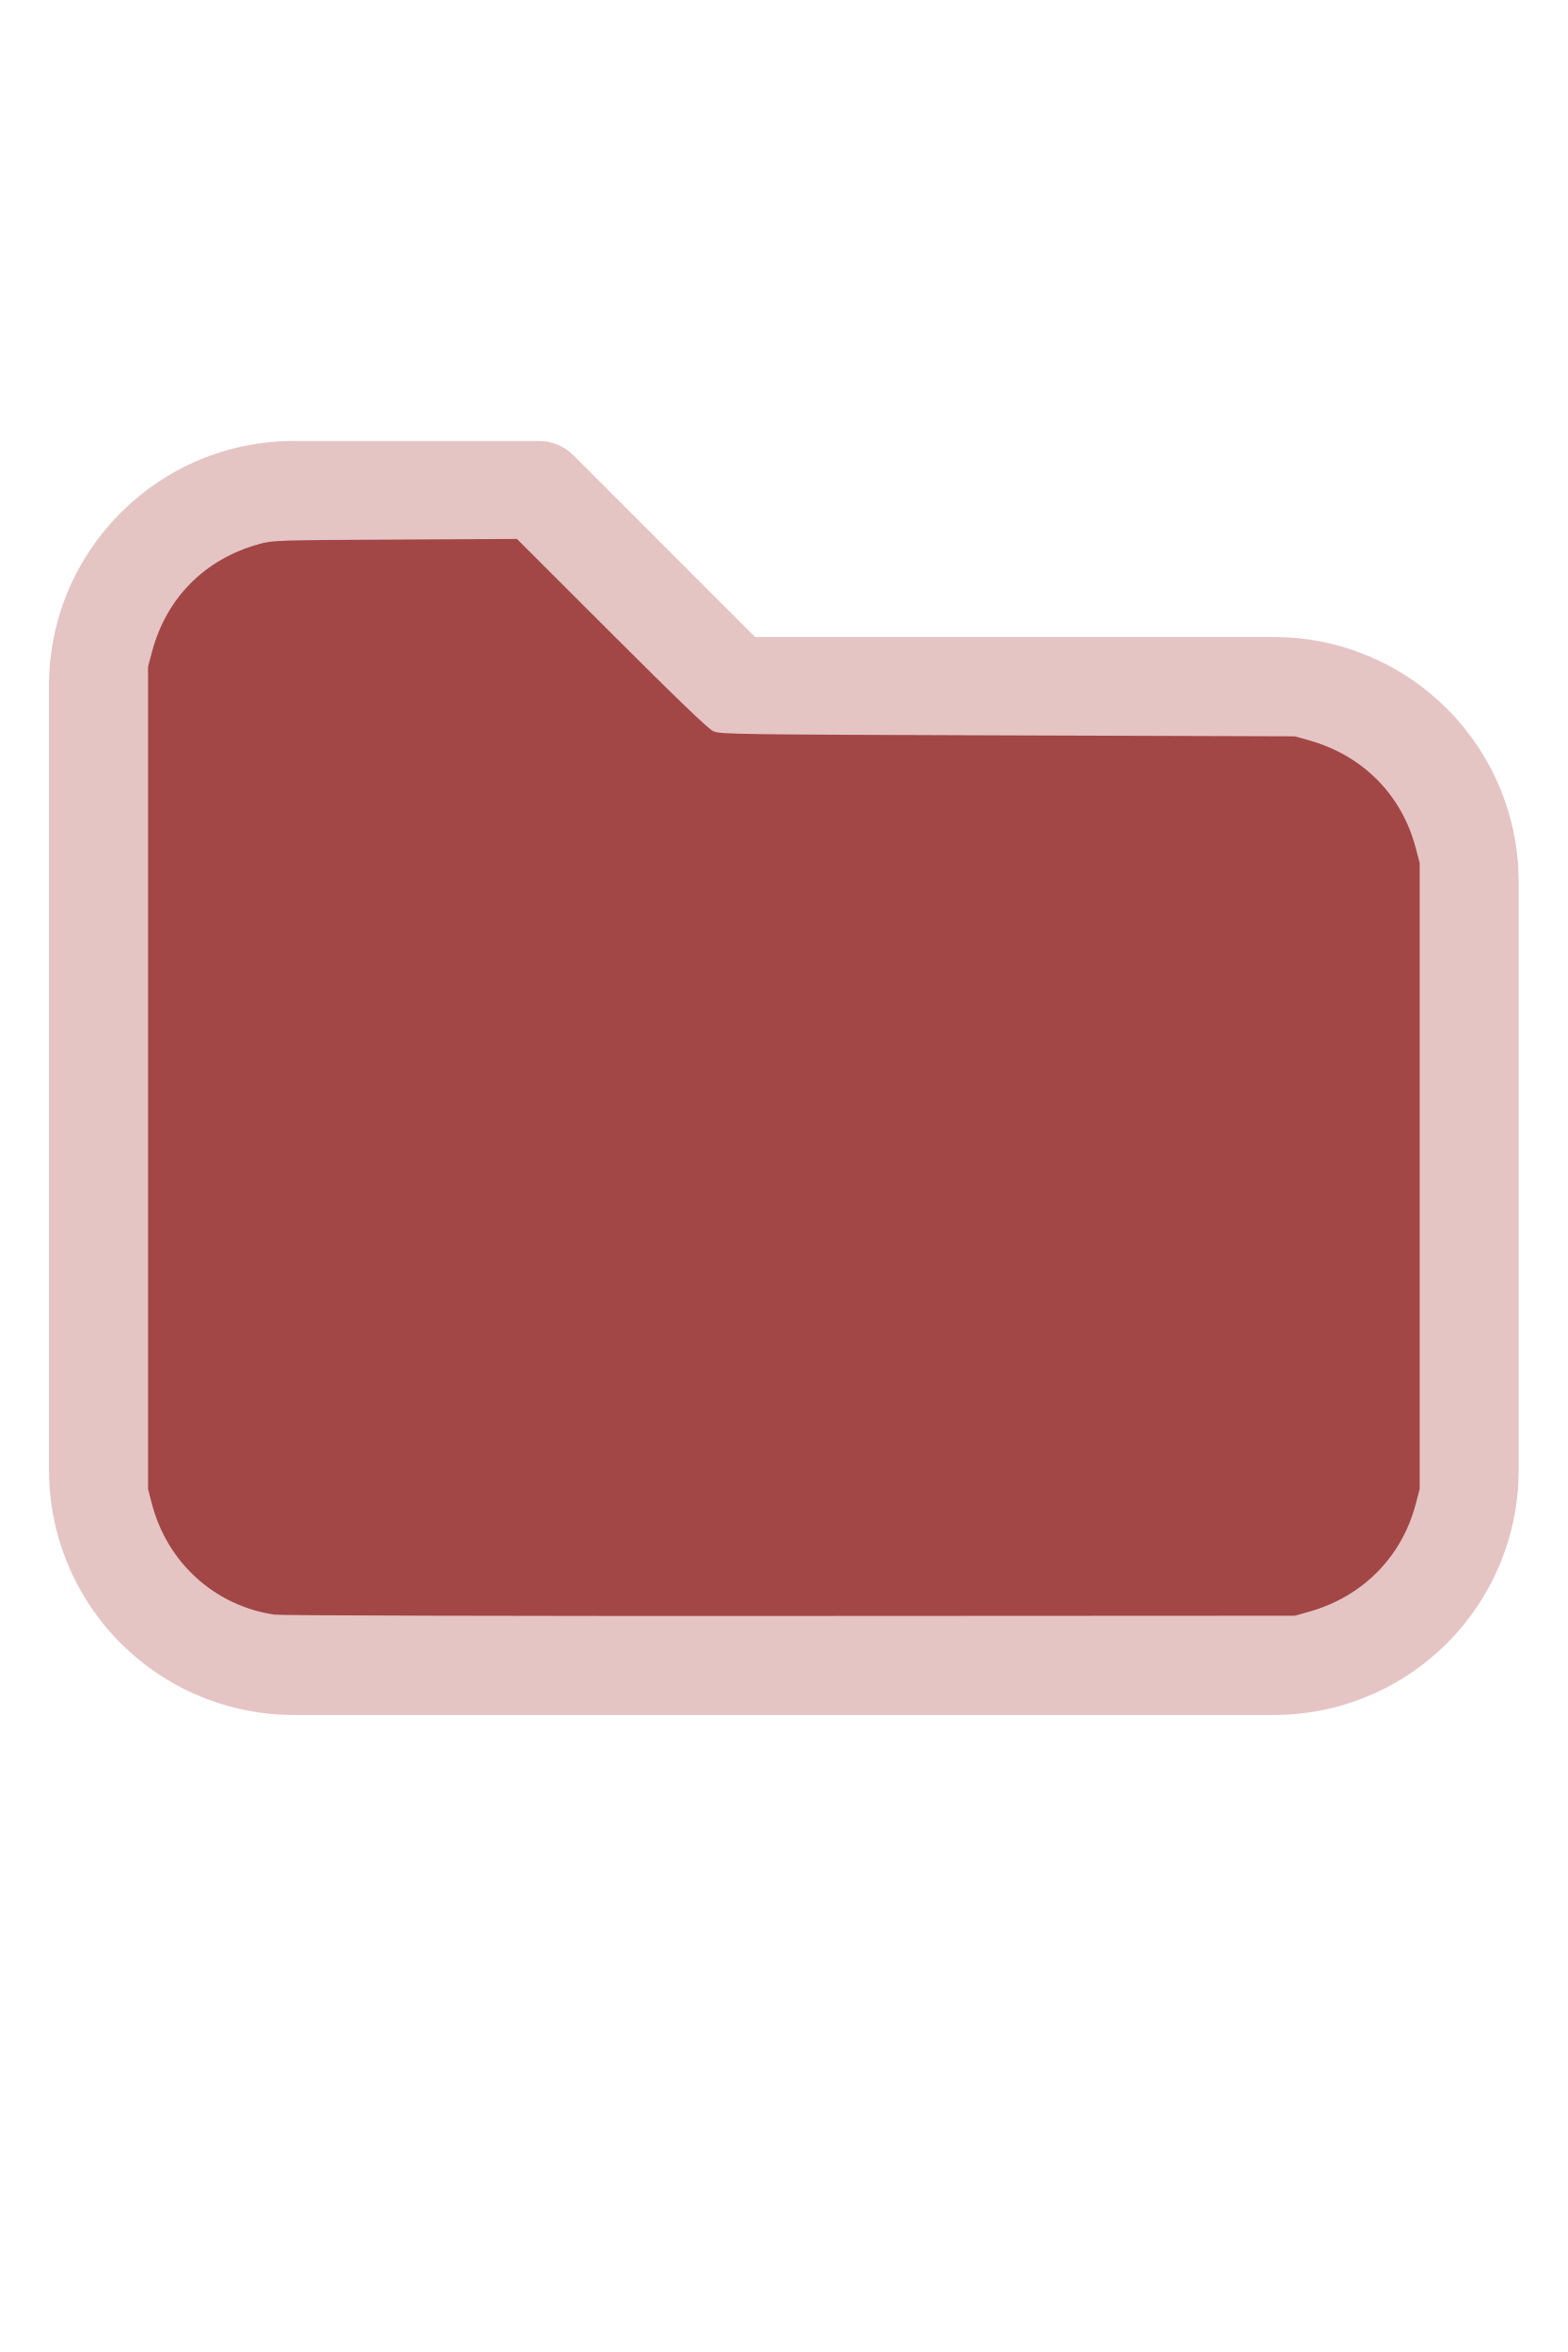
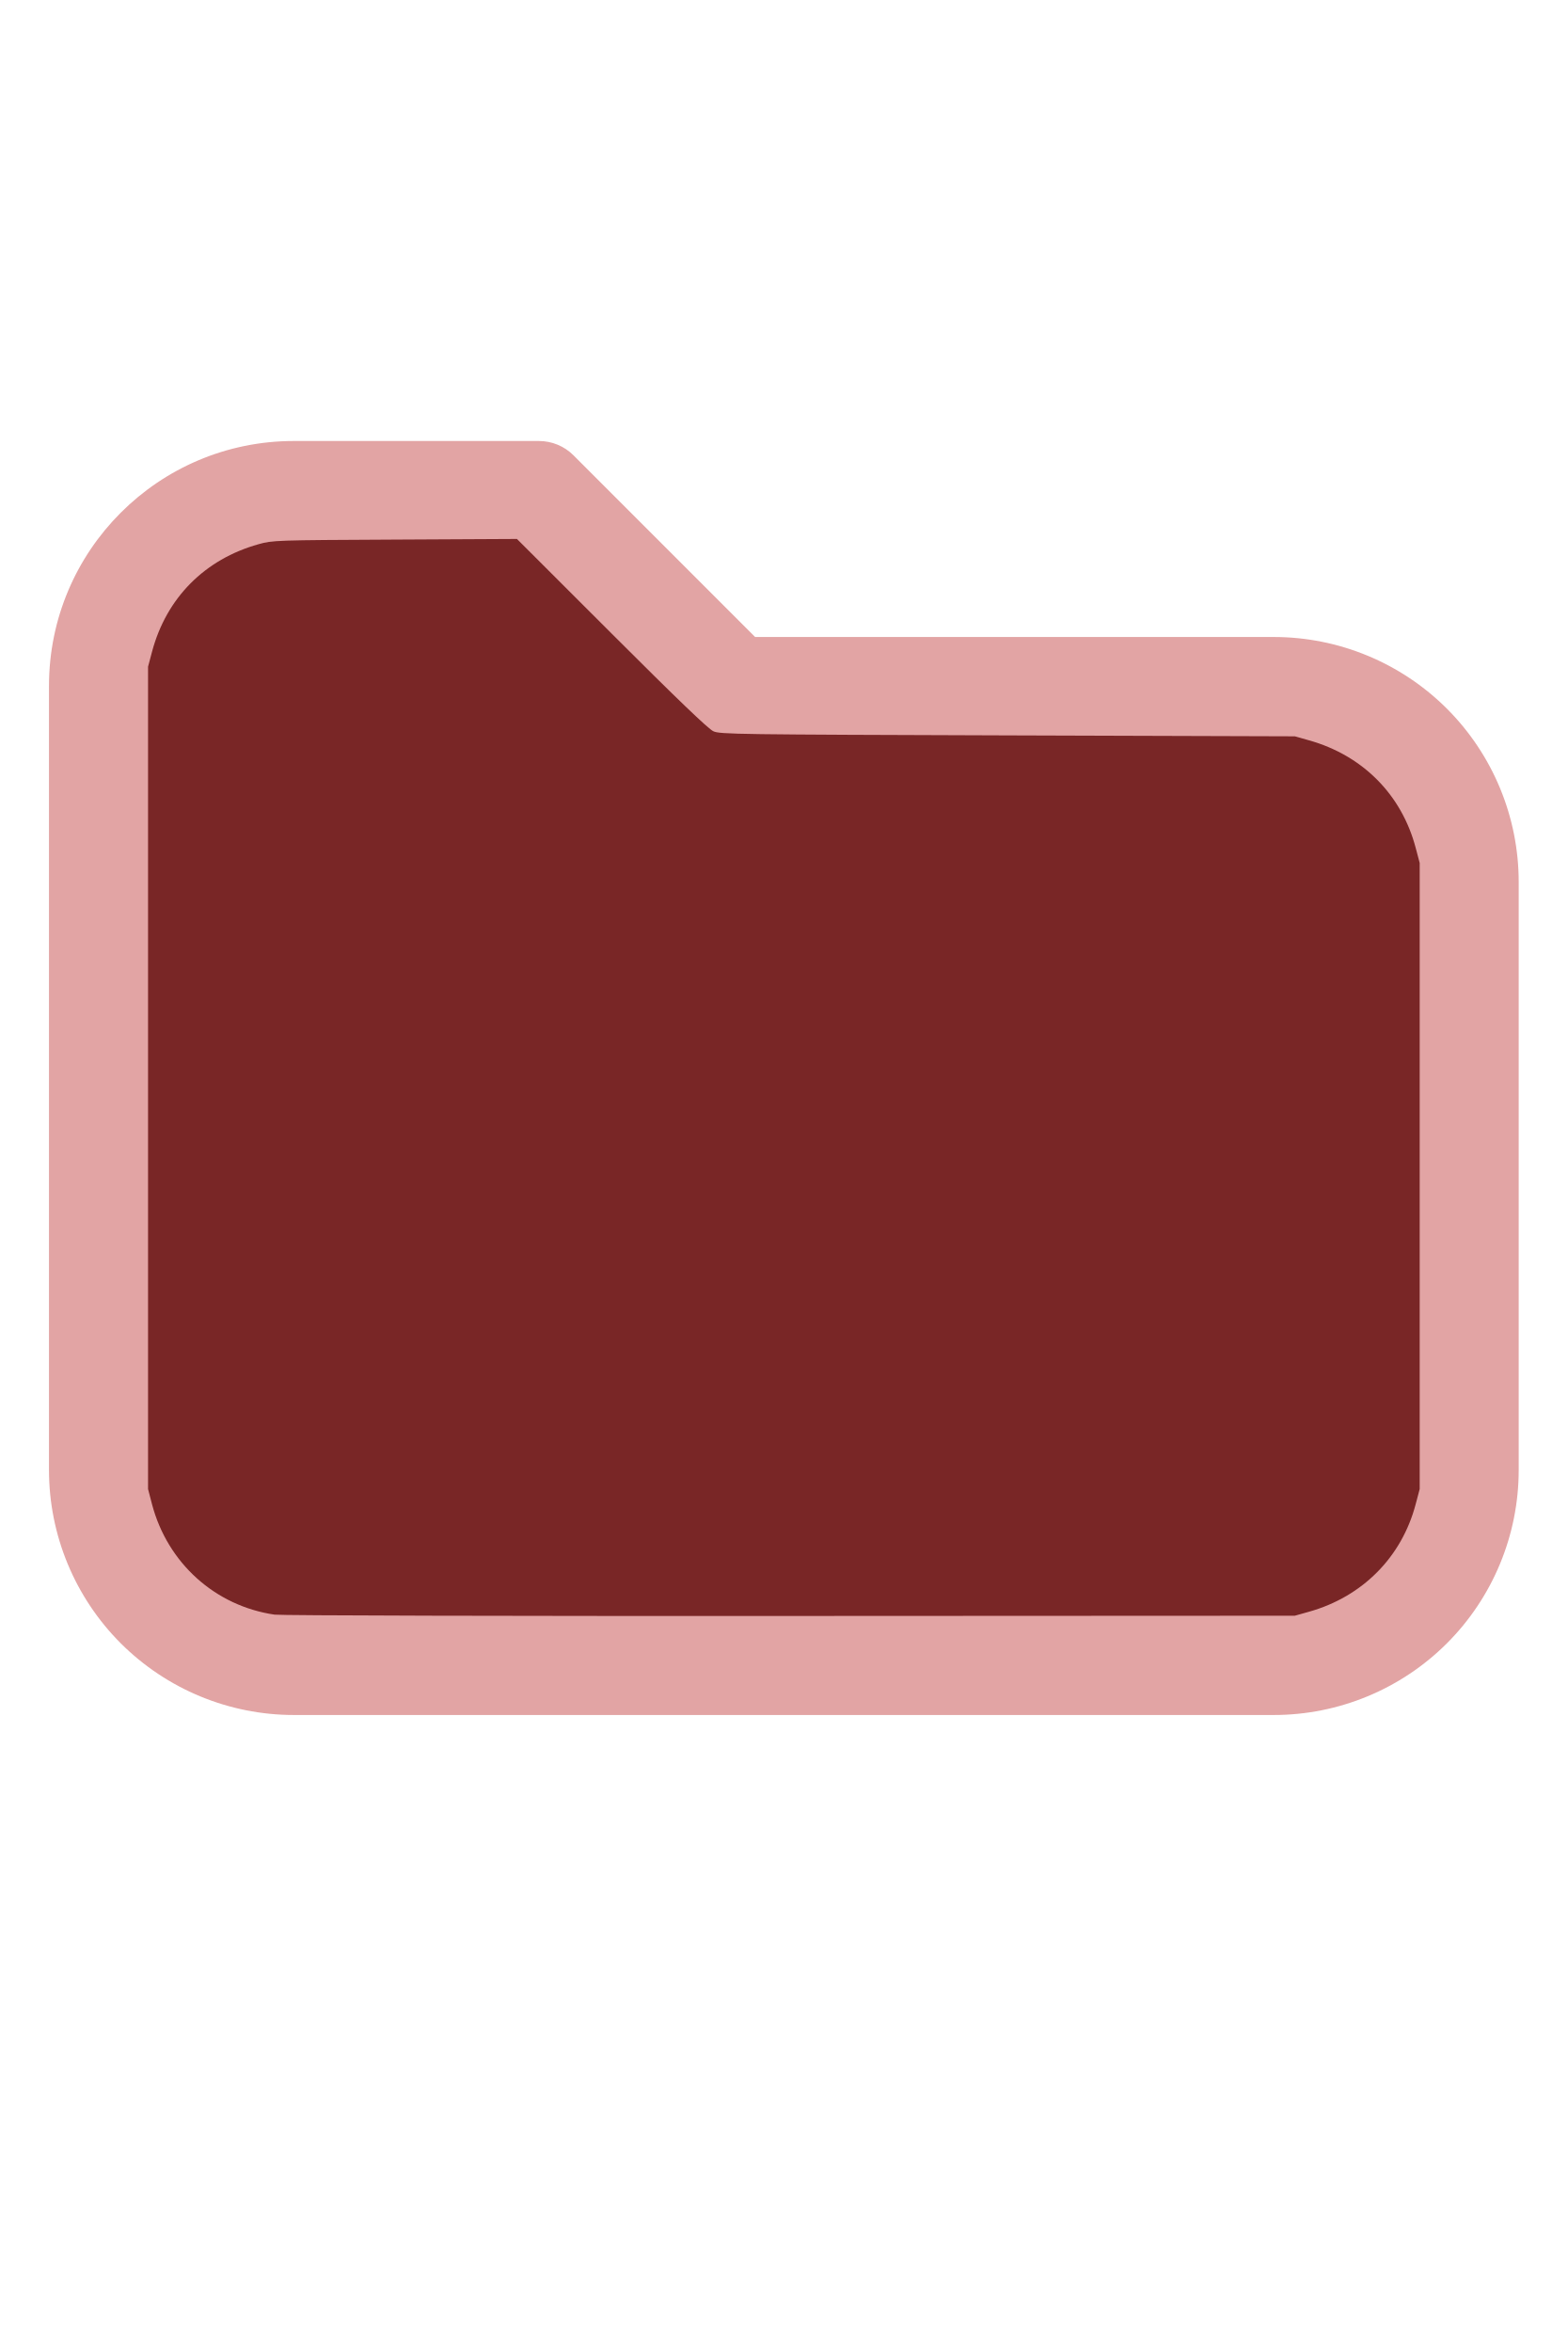
<svg xmlns="http://www.w3.org/2000/svg" version="1.1" width="16" height="24" viewBox="0 0 32 32" xml:space="preserve">
-   <g style="fill:#E5C4C4;">
+   <g style="fill:#E2A4A4;">
    <path d="M1,5.998l-0,16.002c-0,1.326 0.527,2.598 1.464,3.536c0.938,0.937 2.21,1.464 3.536,1.464c5.322,0 14.678,-0 20,0c1.326,0 2.598,-0.527 3.536,-1.464c0.937,-0.938 1.464,-2.21 1.464,-3.536c0,-3.486 0,-8.514 0,-12c0,-1.326 -0.527,-2.598 -1.464,-3.536c-0.938,-0.937 -2.21,-1.464 -3.536,-1.464c-0,0 -10.586,0 -10.586,0c0,-0 -3.707,-3.707 -3.707,-3.707c-0.187,-0.188 -0.442,-0.293 -0.707,-0.293l-5.002,0c-2.76,0 -4.998,2.238 -4.998,4.998Zm2,-0l-0,16.002c-0,0.796 0.316,1.559 0.879,2.121c0.562,0.563 1.325,0.879 2.121,0.879l20,0c0.796,0 1.559,-0.316 2.121,-0.879c0.563,-0.562 0.879,-1.325 0.879,-2.121c0,-3.486 0,-8.514 0,-12c0,-0.796 -0.316,-1.559 -0.879,-2.121c-0.562,-0.563 -1.325,-0.879 -2.121,-0.879c-7.738,0 -11,0 -11,0c-0.265,0 -0.52,-0.105 -0.707,-0.293c-0,0 -3.707,-3.707 -3.707,-3.707c-0,0 -4.588,0 -4.588,0c-1.656,0 -2.998,1.342 -2.998,2.998Z" />
  </g>
-   <g style="fill:#A24646;stroke-width:0;">
+   <g style="fill:#792626;stroke-width:0;">
    <path d="M 5.606,24.952 C 4.392,24.775 3.42,23.9 3.103,22.699 L 3.022,22.389 V 13.998 5.606 L 3.104,5.298 C 3.396,4.203 4.18,3.412 5.279,3.106 5.565,3.026 5.615,3.024 8.061,3.012 l 2.491,-0.013 1.932,1.93 c 1.344,1.343 1.976,1.95 2.078,1.995 0.137,0.062 0.474,0.066 6.007,0.084 l 5.861,0.019 0.291,0.082 c 1.095,0.308 1.89,1.109 2.176,2.193 l 0.082,0.309 V 16 22.389 l -0.082,0.309 c -0.284,1.079 -1.086,1.888 -2.176,2.194 l -0.291,0.082 -10.303,0.005 c -5.7,0.003 -10.4,-0.009 -10.521,-0.027 z" />
  </g>
</svg>
